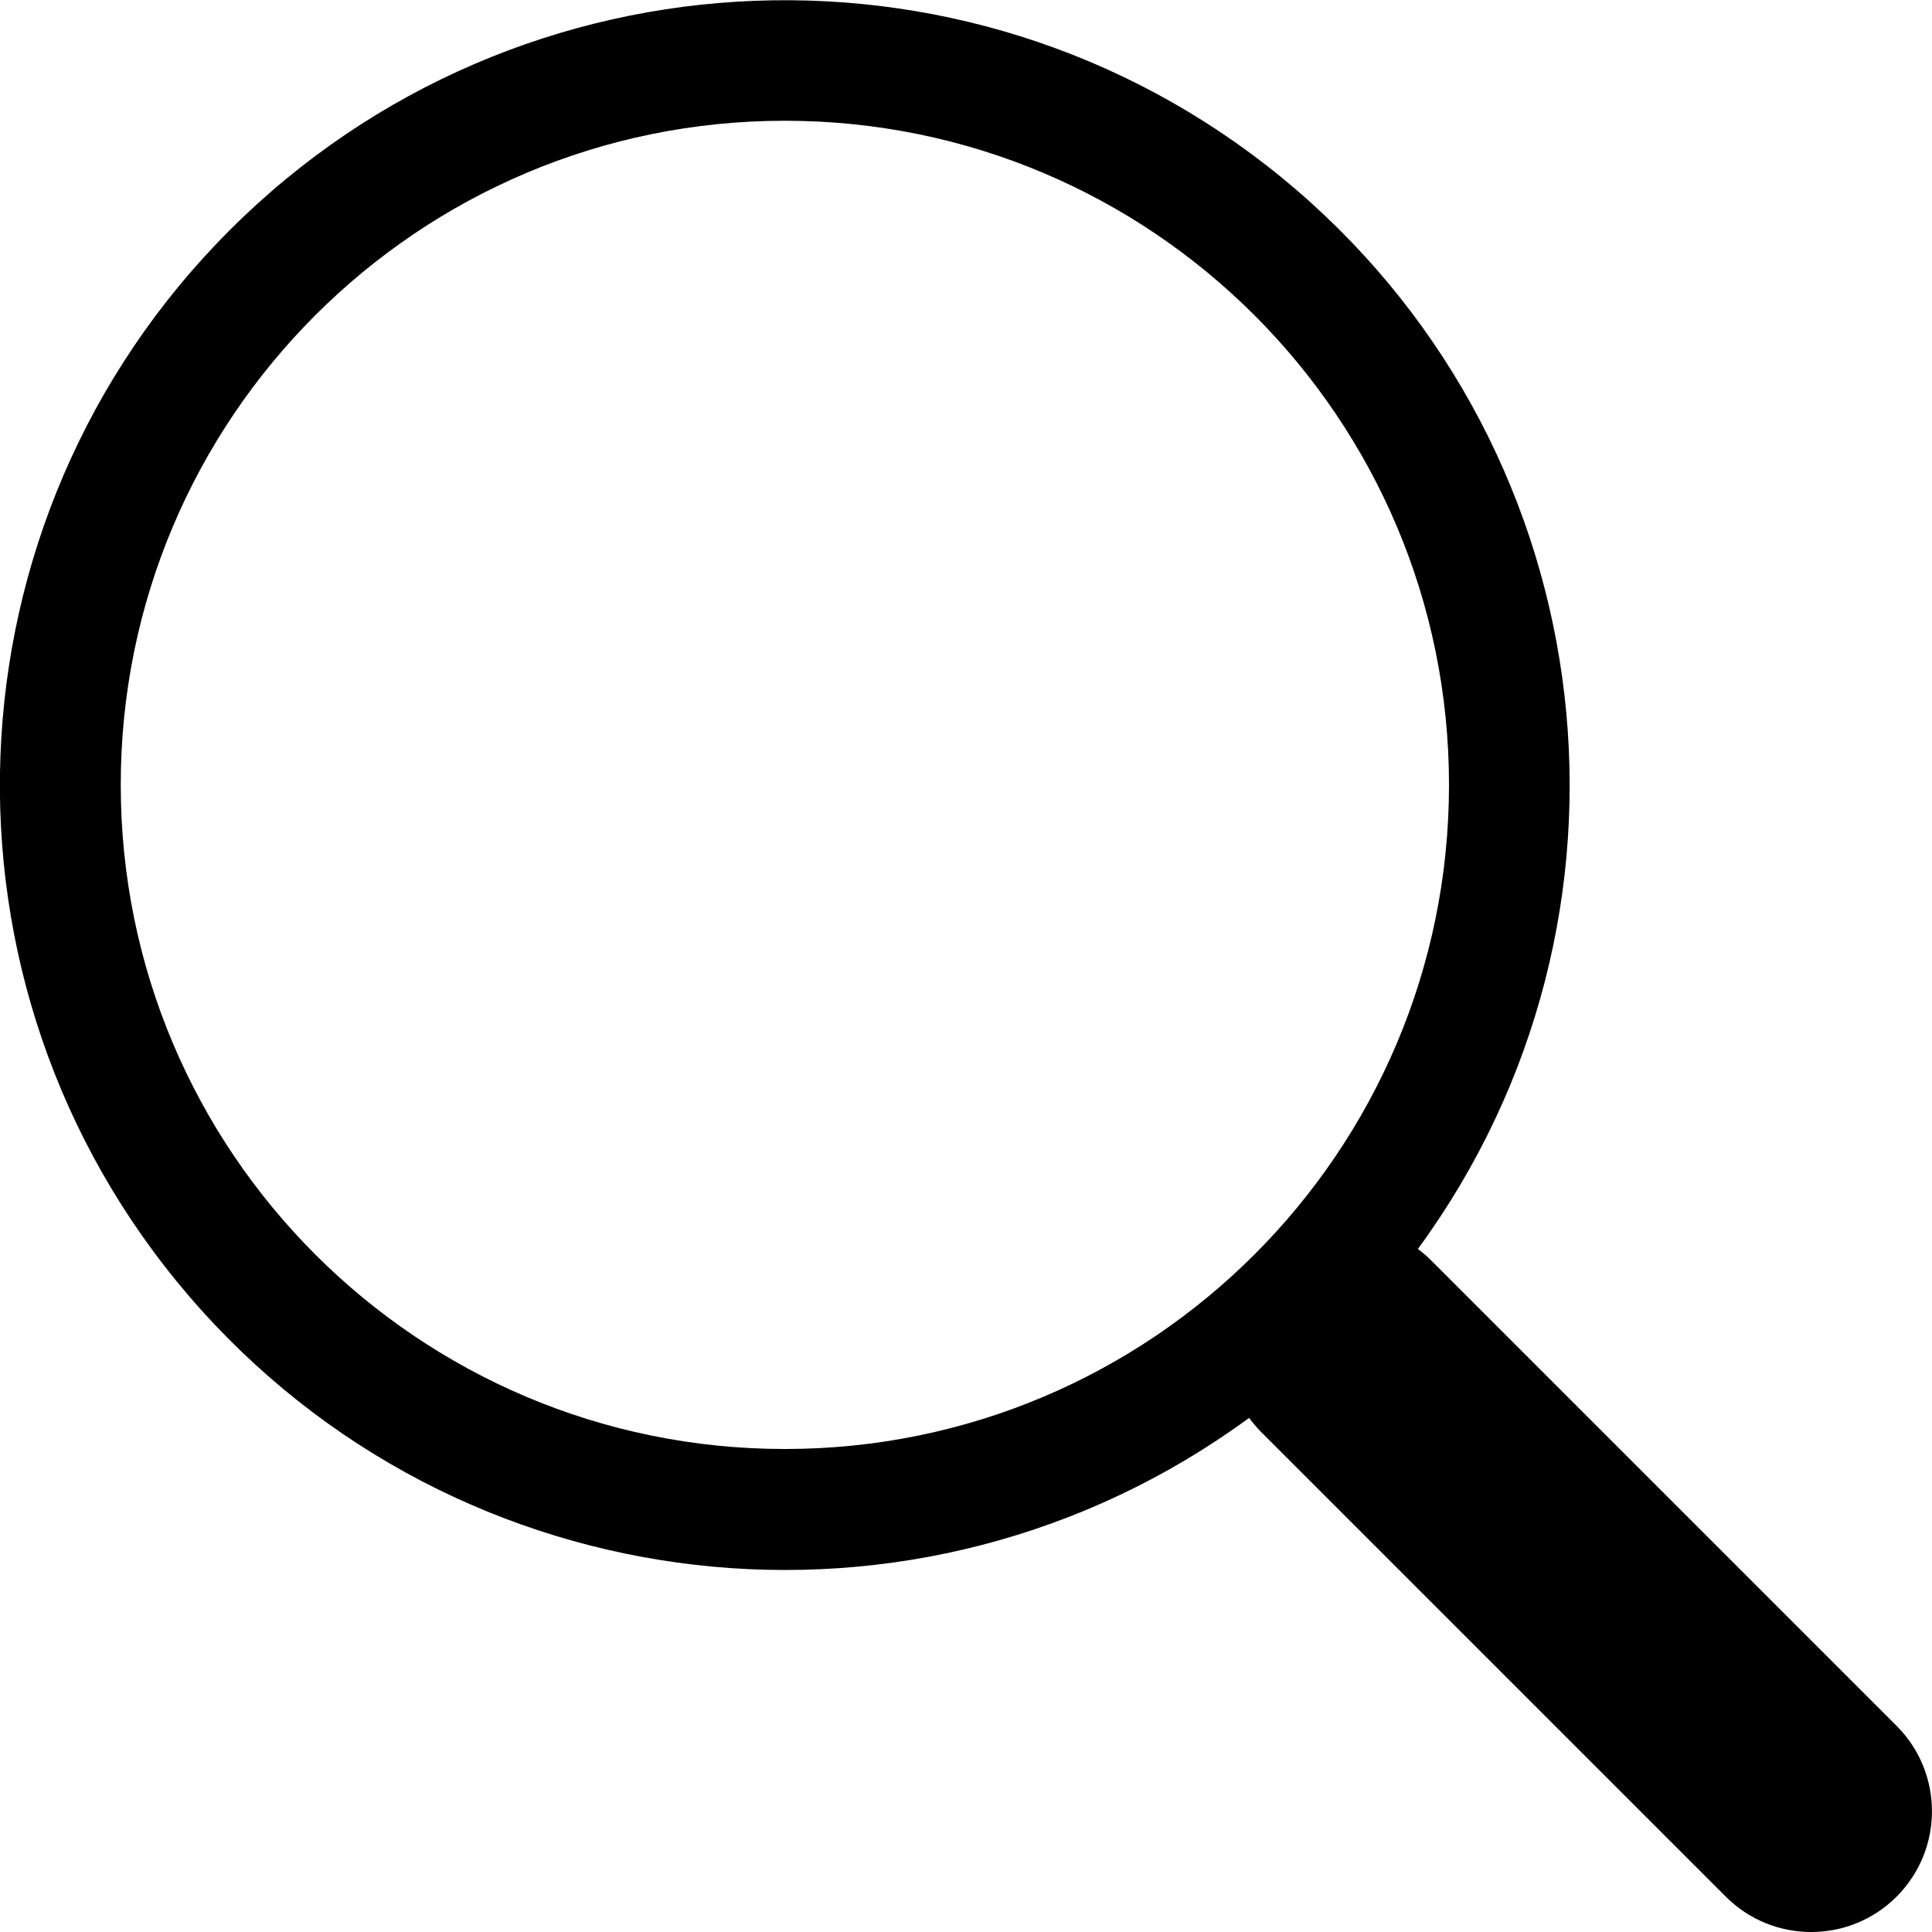
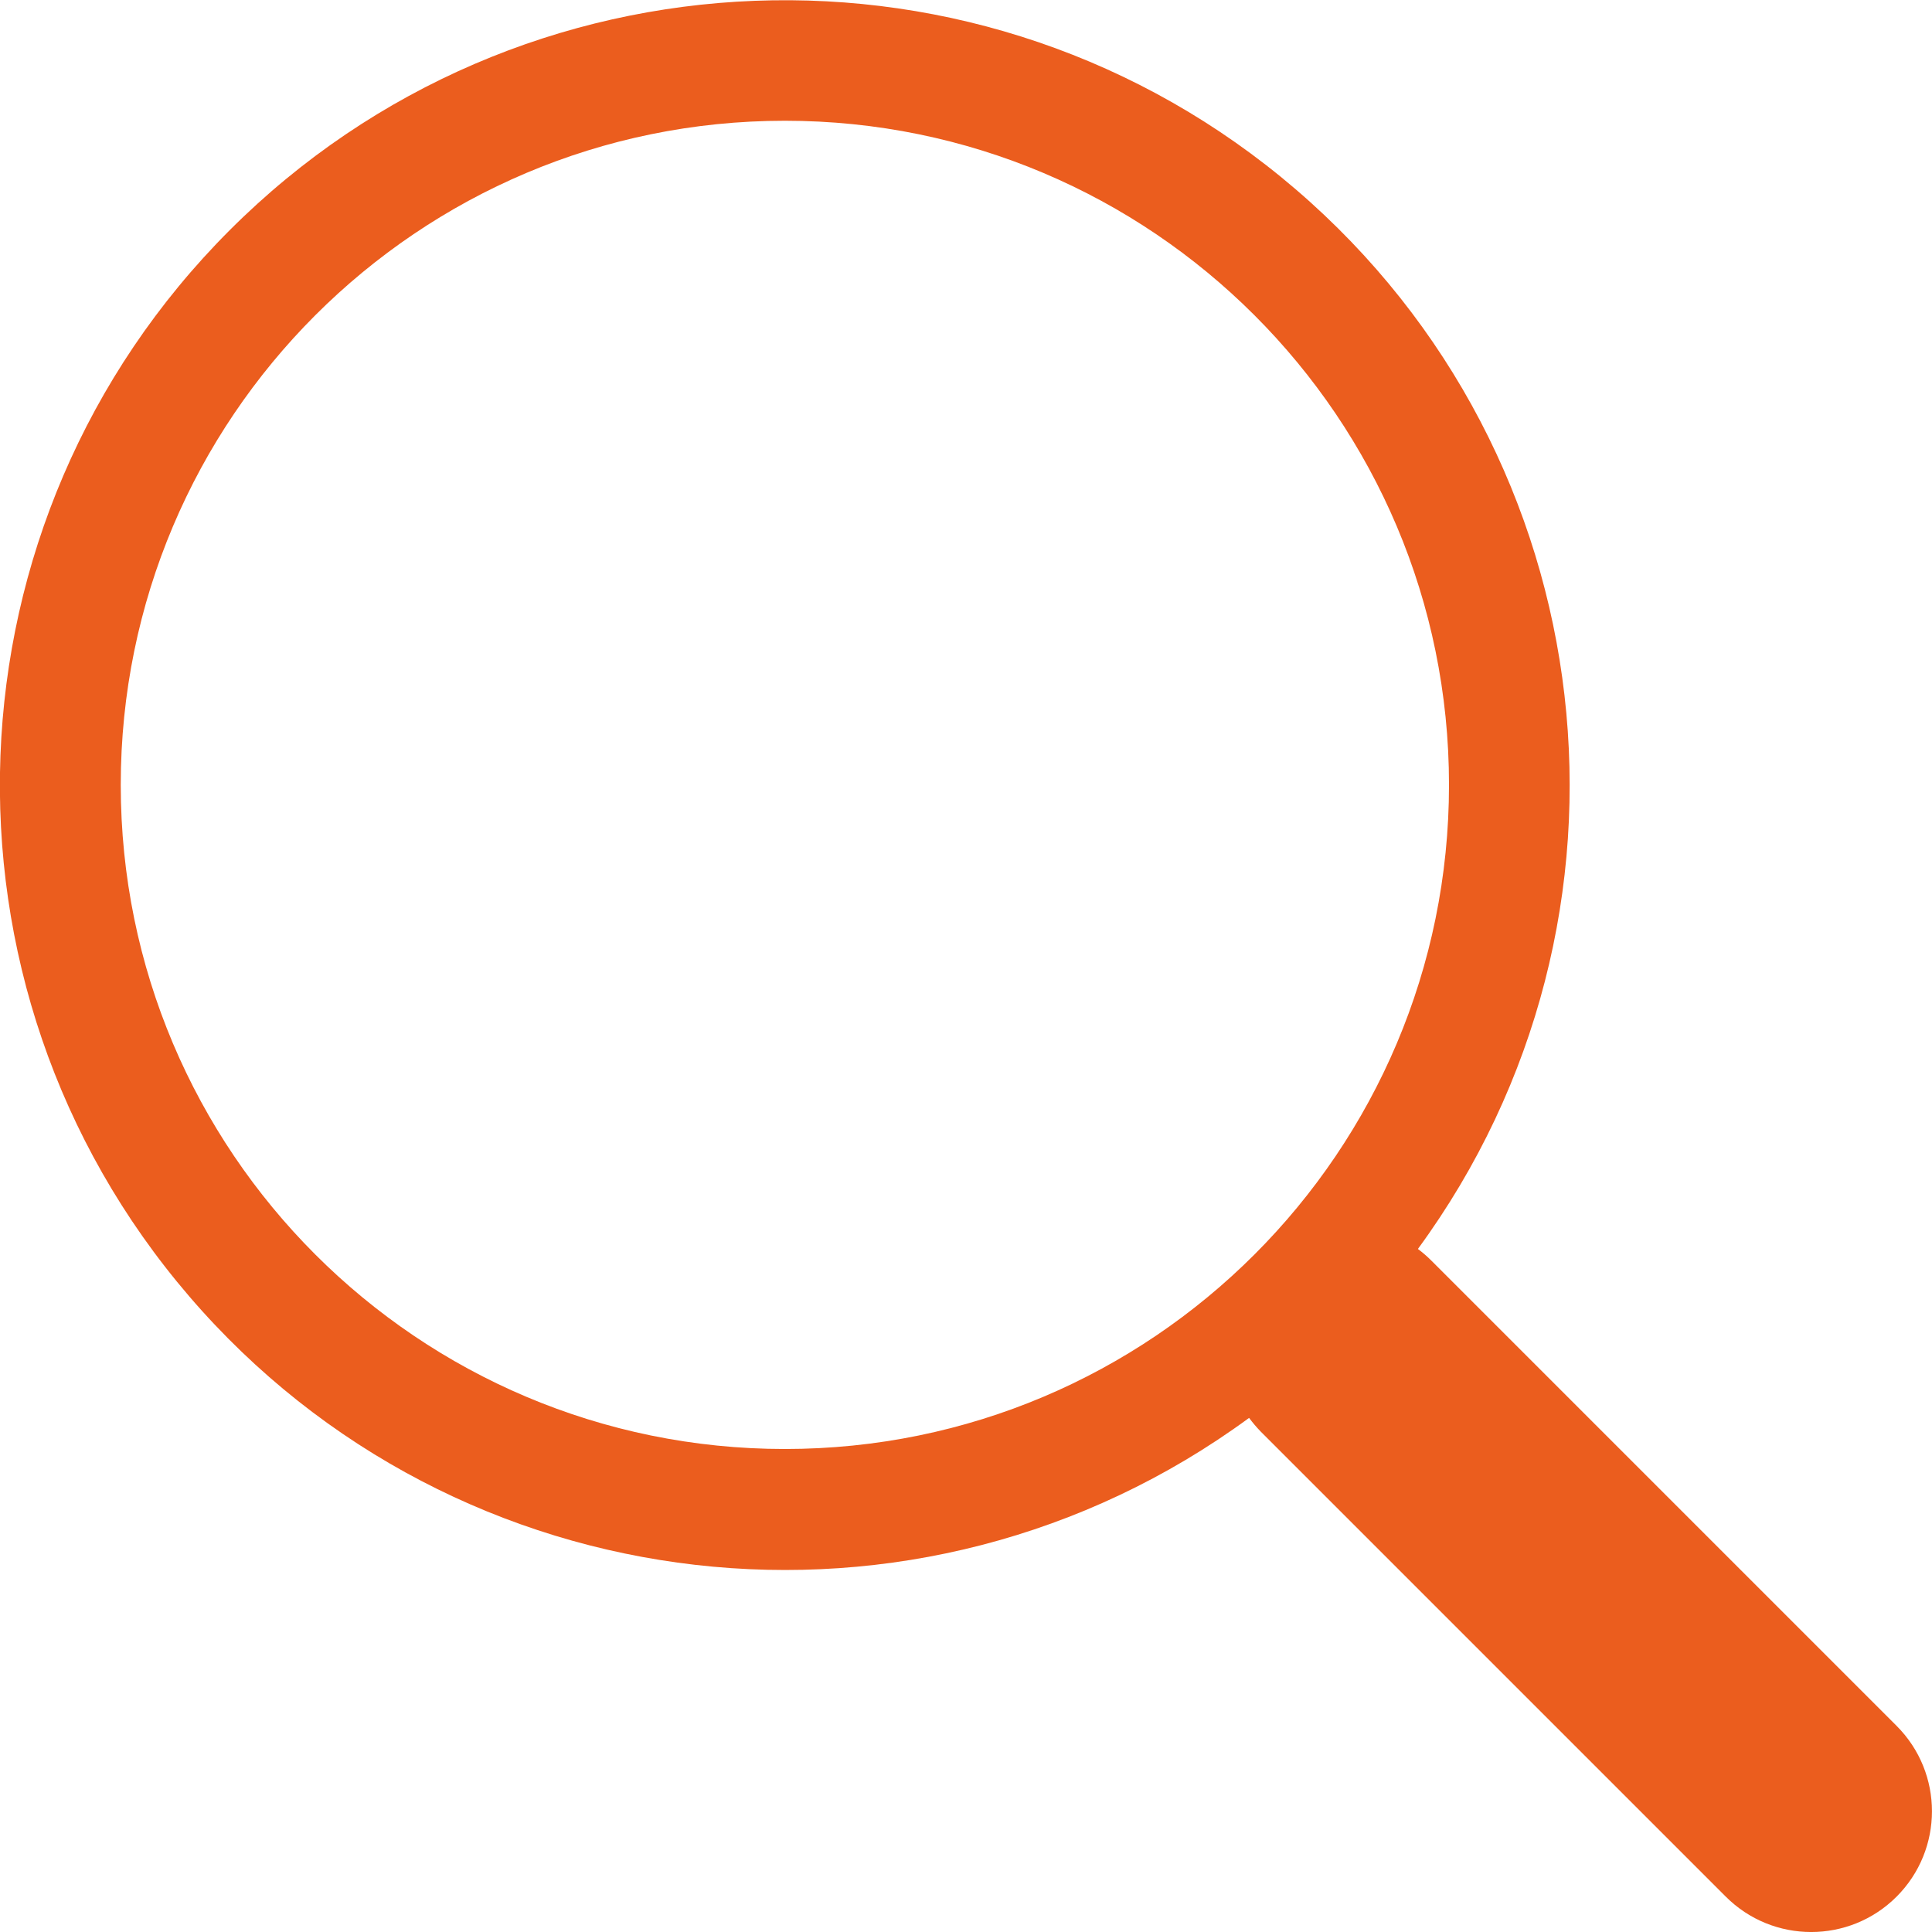
- <svg xmlns="http://www.w3.org/2000/svg" width="16" height="16" fill="currentColor" class="bi bi-search" viewBox="0 0 16 16">
+ <svg xmlns="http://www.w3.org/2000/svg" width="16" height="16" fill="#eb5d1e" class="bi bi-search" viewBox="0 0 16 16">
  <path d="M11.742 10.344a6.5 6.5 0 1 0-1.397 1.398h-.001c.03.04.062.078.098.115l3.85 3.85a1 1 0 0 0 1.415-1.414l-3.85-3.85a1.007 1.007 0 0 0-.115-.1zM12 6.5a5.5 5.5 0 1 1-11 0 5.5 5.5 0 0 1 11 0z" />
</svg>
